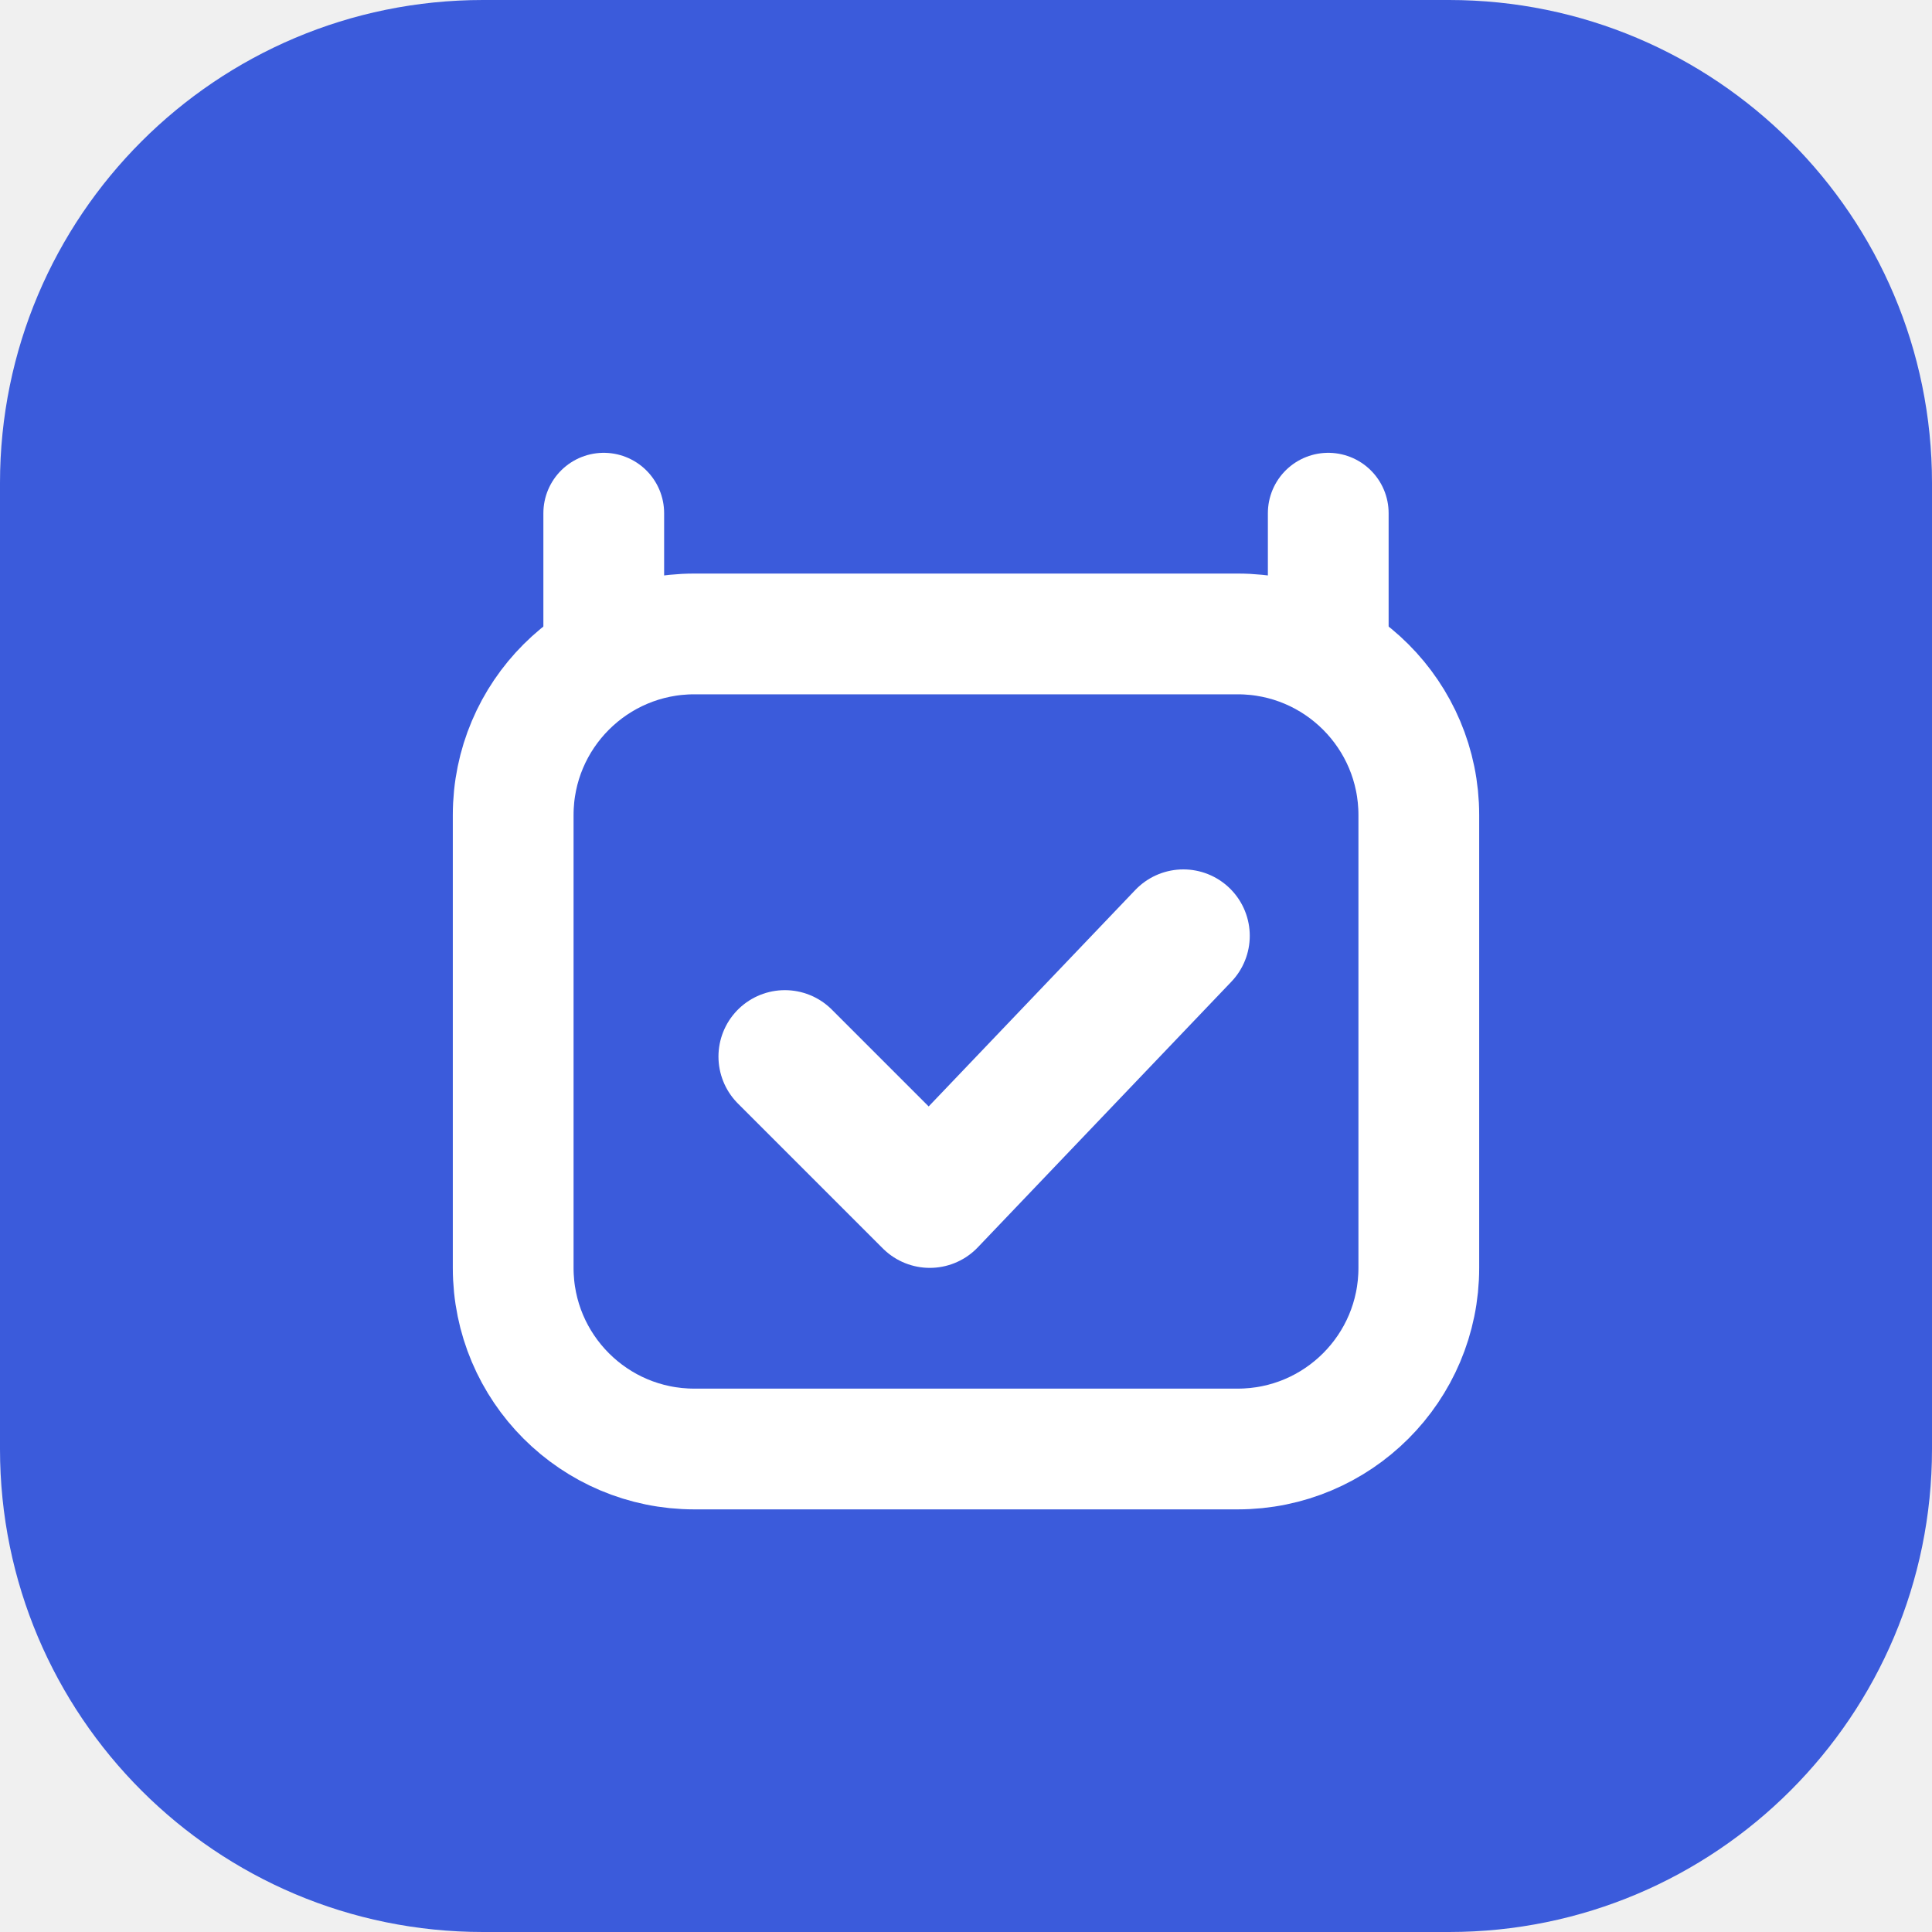
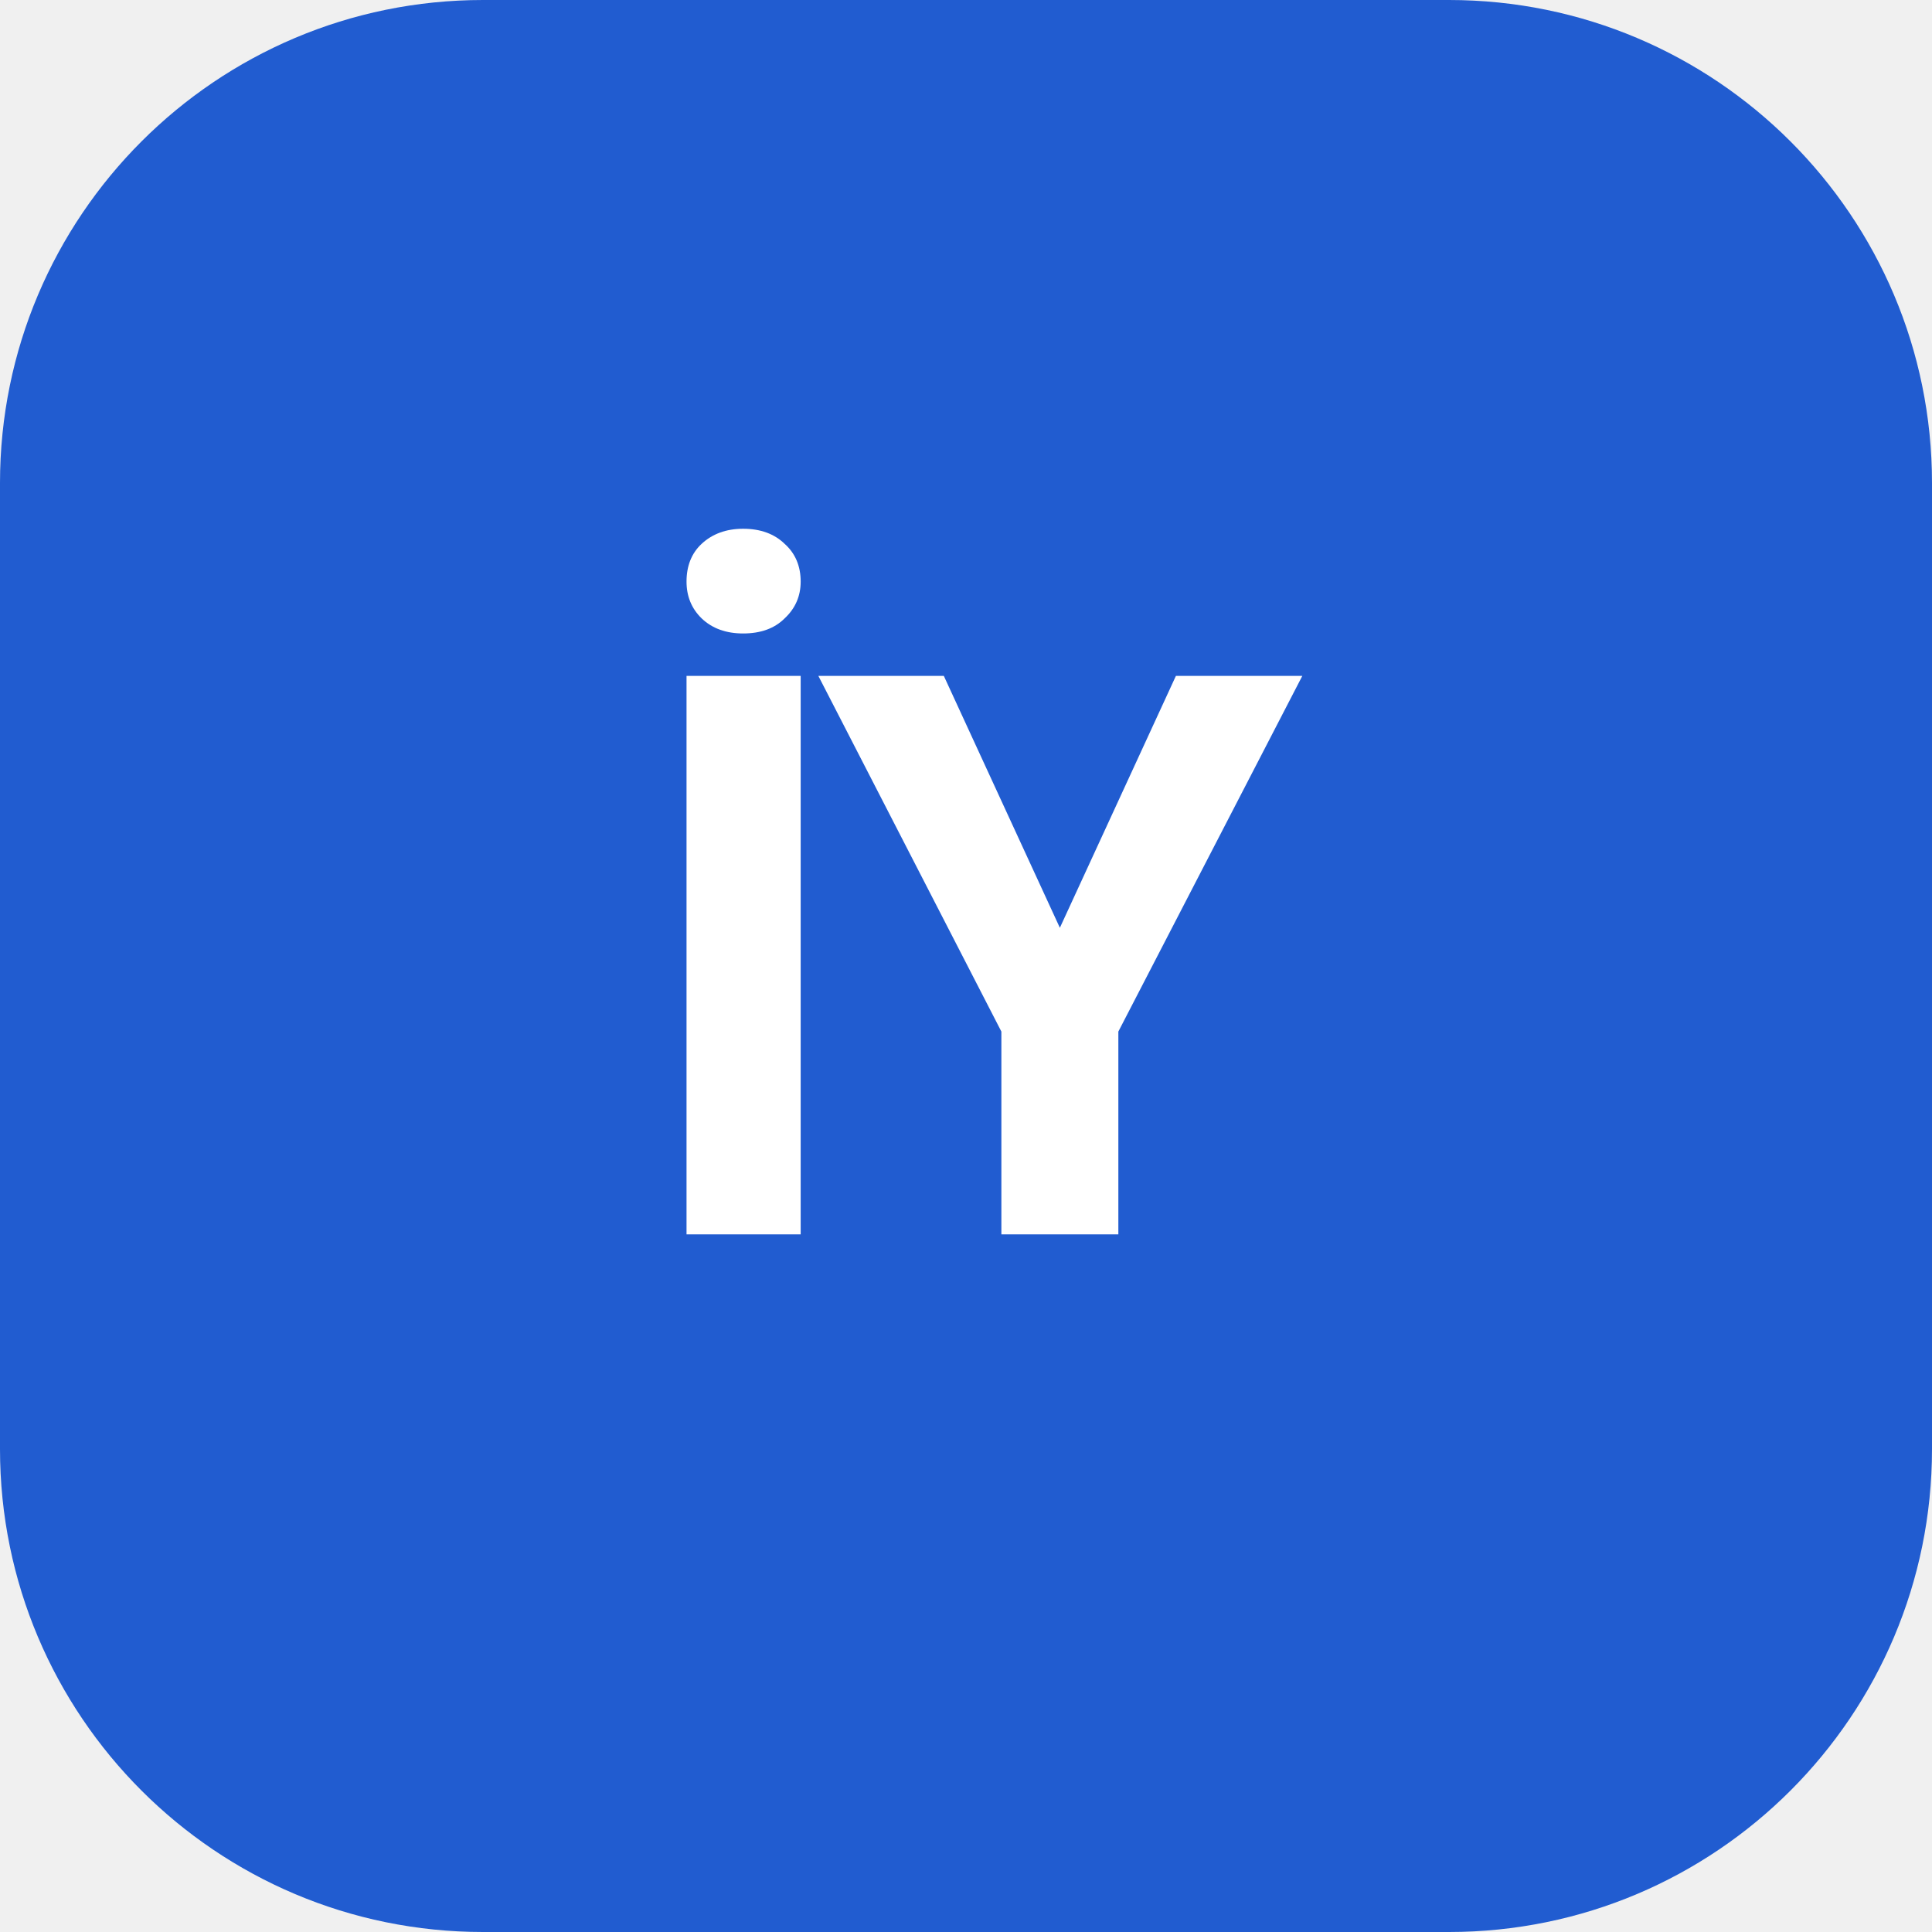
<svg xmlns="http://www.w3.org/2000/svg" viewBox="0 0 32 32" role="img" aria-label="İzin Yönetimi">
-   <rect width="32" height="32" rx="8" fill="#3b5bdb" />
-   <path d="M10 8.5v2.2M22 8.5v2.2" stroke="#ffffff" stroke-width="2" stroke-linecap="round" />
-   <rect x="8.5" y="10.5" width="15" height="13.5" rx="3" fill="none" stroke="#ffffff" stroke-width="2" />
-   <path d="m13 17.5 2.4 2.4 4.2-4.4" fill="none" stroke="#ffffff" stroke-width="2.2" stroke-linecap="round" stroke-linejoin="round" />
+   <rect width="32" height="32" rx="8" fill="#215cd0" />
+   <text x="16" y="16" fill="#ffffff" font-family="system-ui, -apple-system, 'Segoe UI', Roboto, sans-serif" font-size="13" font-weight="700" letter-spacing="-0.5" text-anchor="middle" dominant-baseline="central">
+     İY
+   </text>
</svg>
